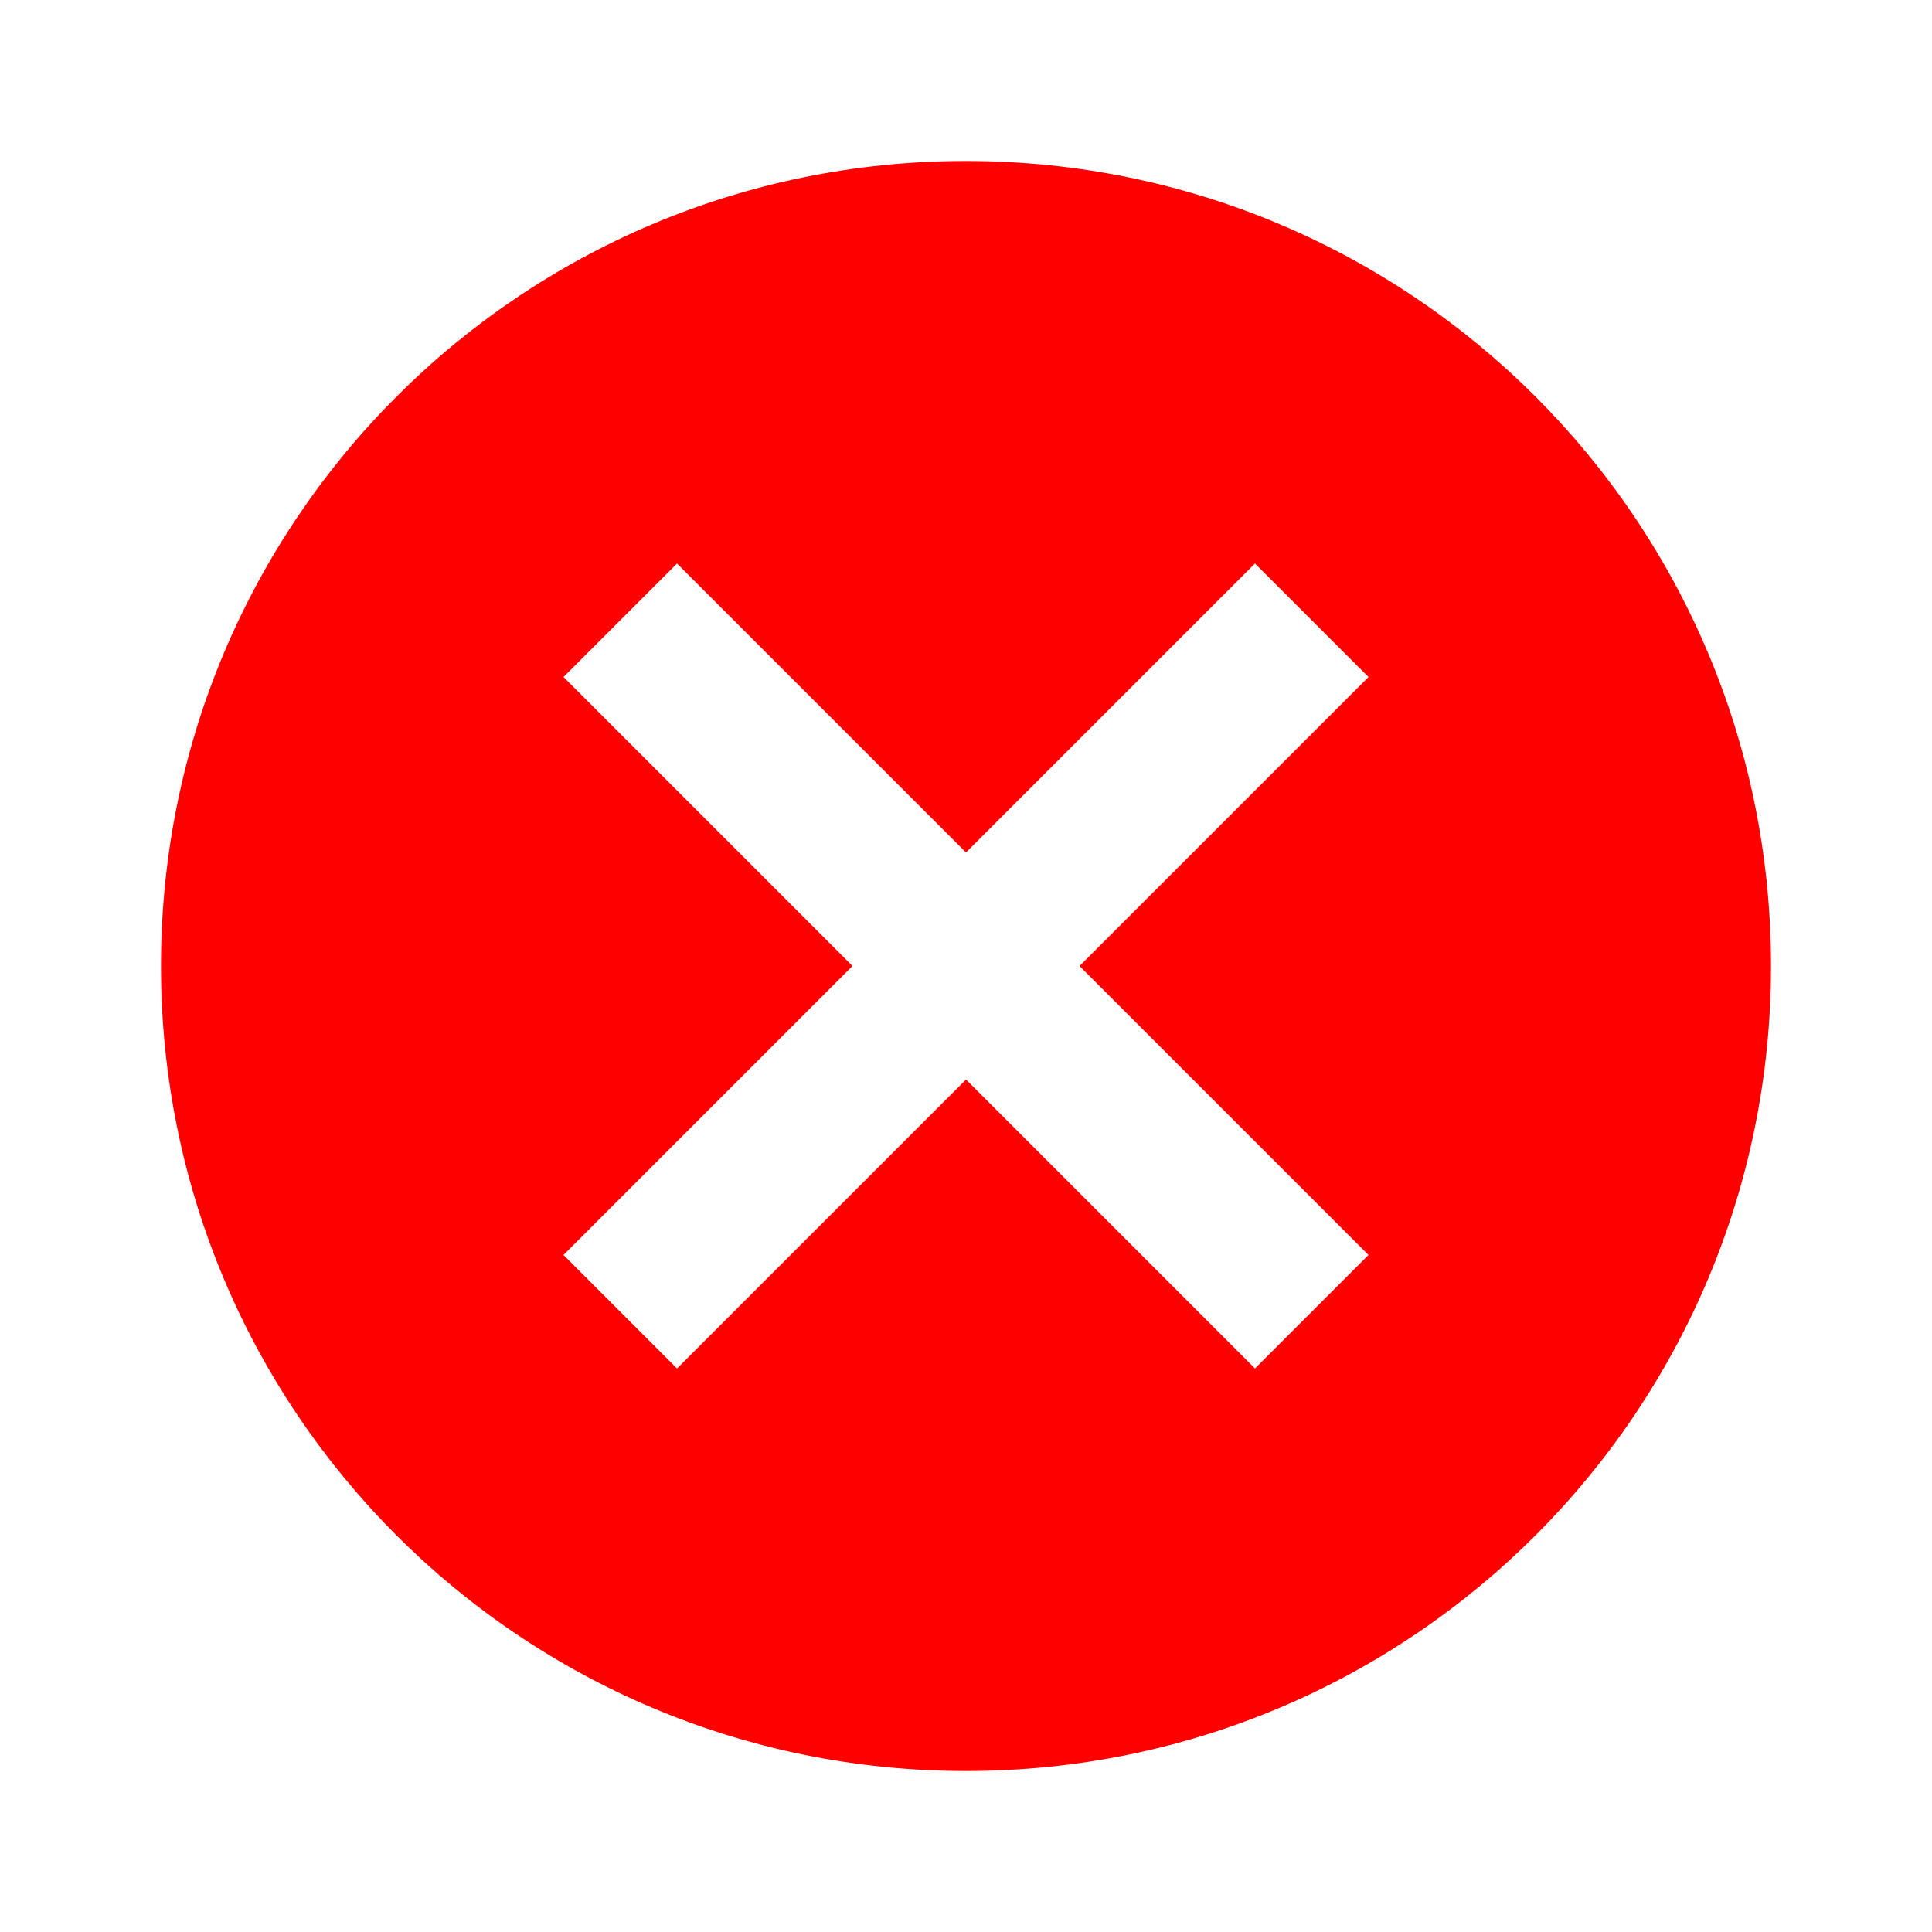
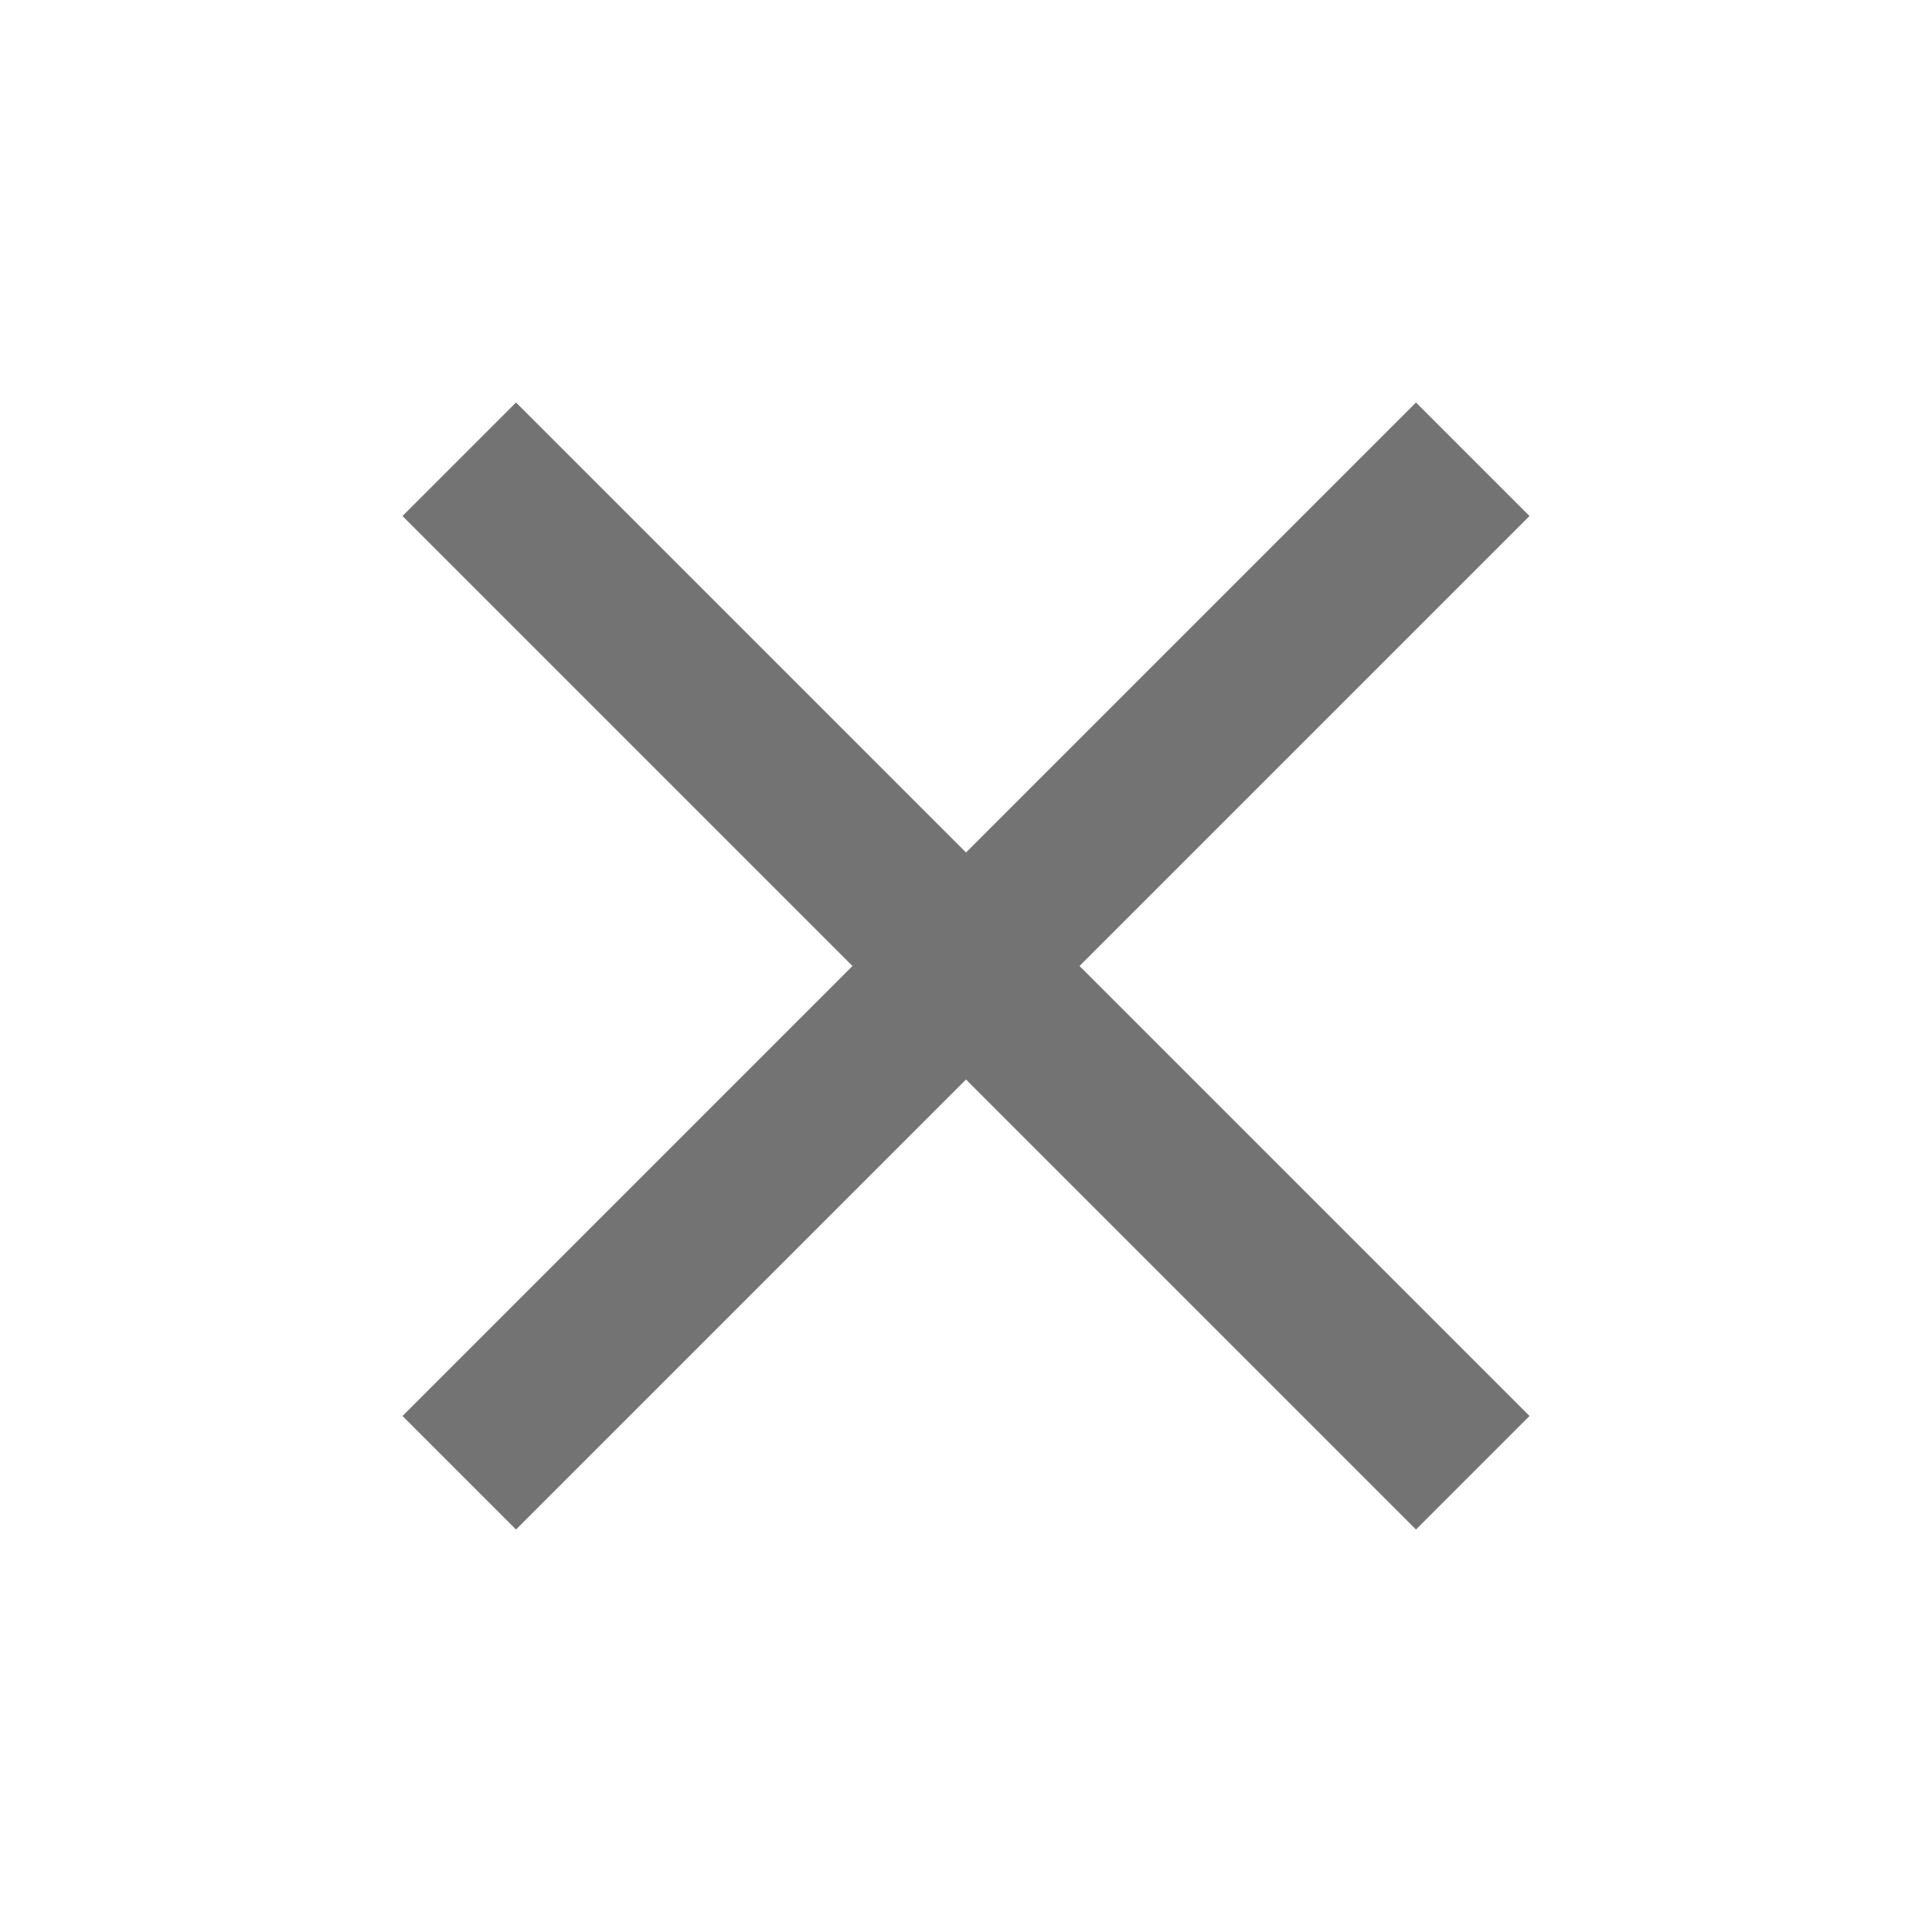
- <svg xmlns="http://www.w3.org/2000/svg" fill="#F00" width="116" height="116" viewBox="0 0 24 24">
-   <path d="M12 2C6.47 2 2 6.47 2 12s4.47 10 10 10 10-4.47 10-10S17.53 2 12 2zm5 13.59L15.59 17 12 13.41 8.41 17 7 15.59 10.59 12 7 8.41 8.41 7 12 10.59 15.59 7 17 8.41 13.41 12 17 15.59z" />
+ <svg xmlns="http://www.w3.org/2000/svg" width="116" height="116" viewBox="0 0 24 24">
+   <path fill="#737373" d="M19 6.41 17.59 5 12 10.59 6.41 5 5 6.41 10.59 12 5 17.59 6.41 19 12 13.41 17.59 19 19 17.59 13.41 12z" />
</svg>
